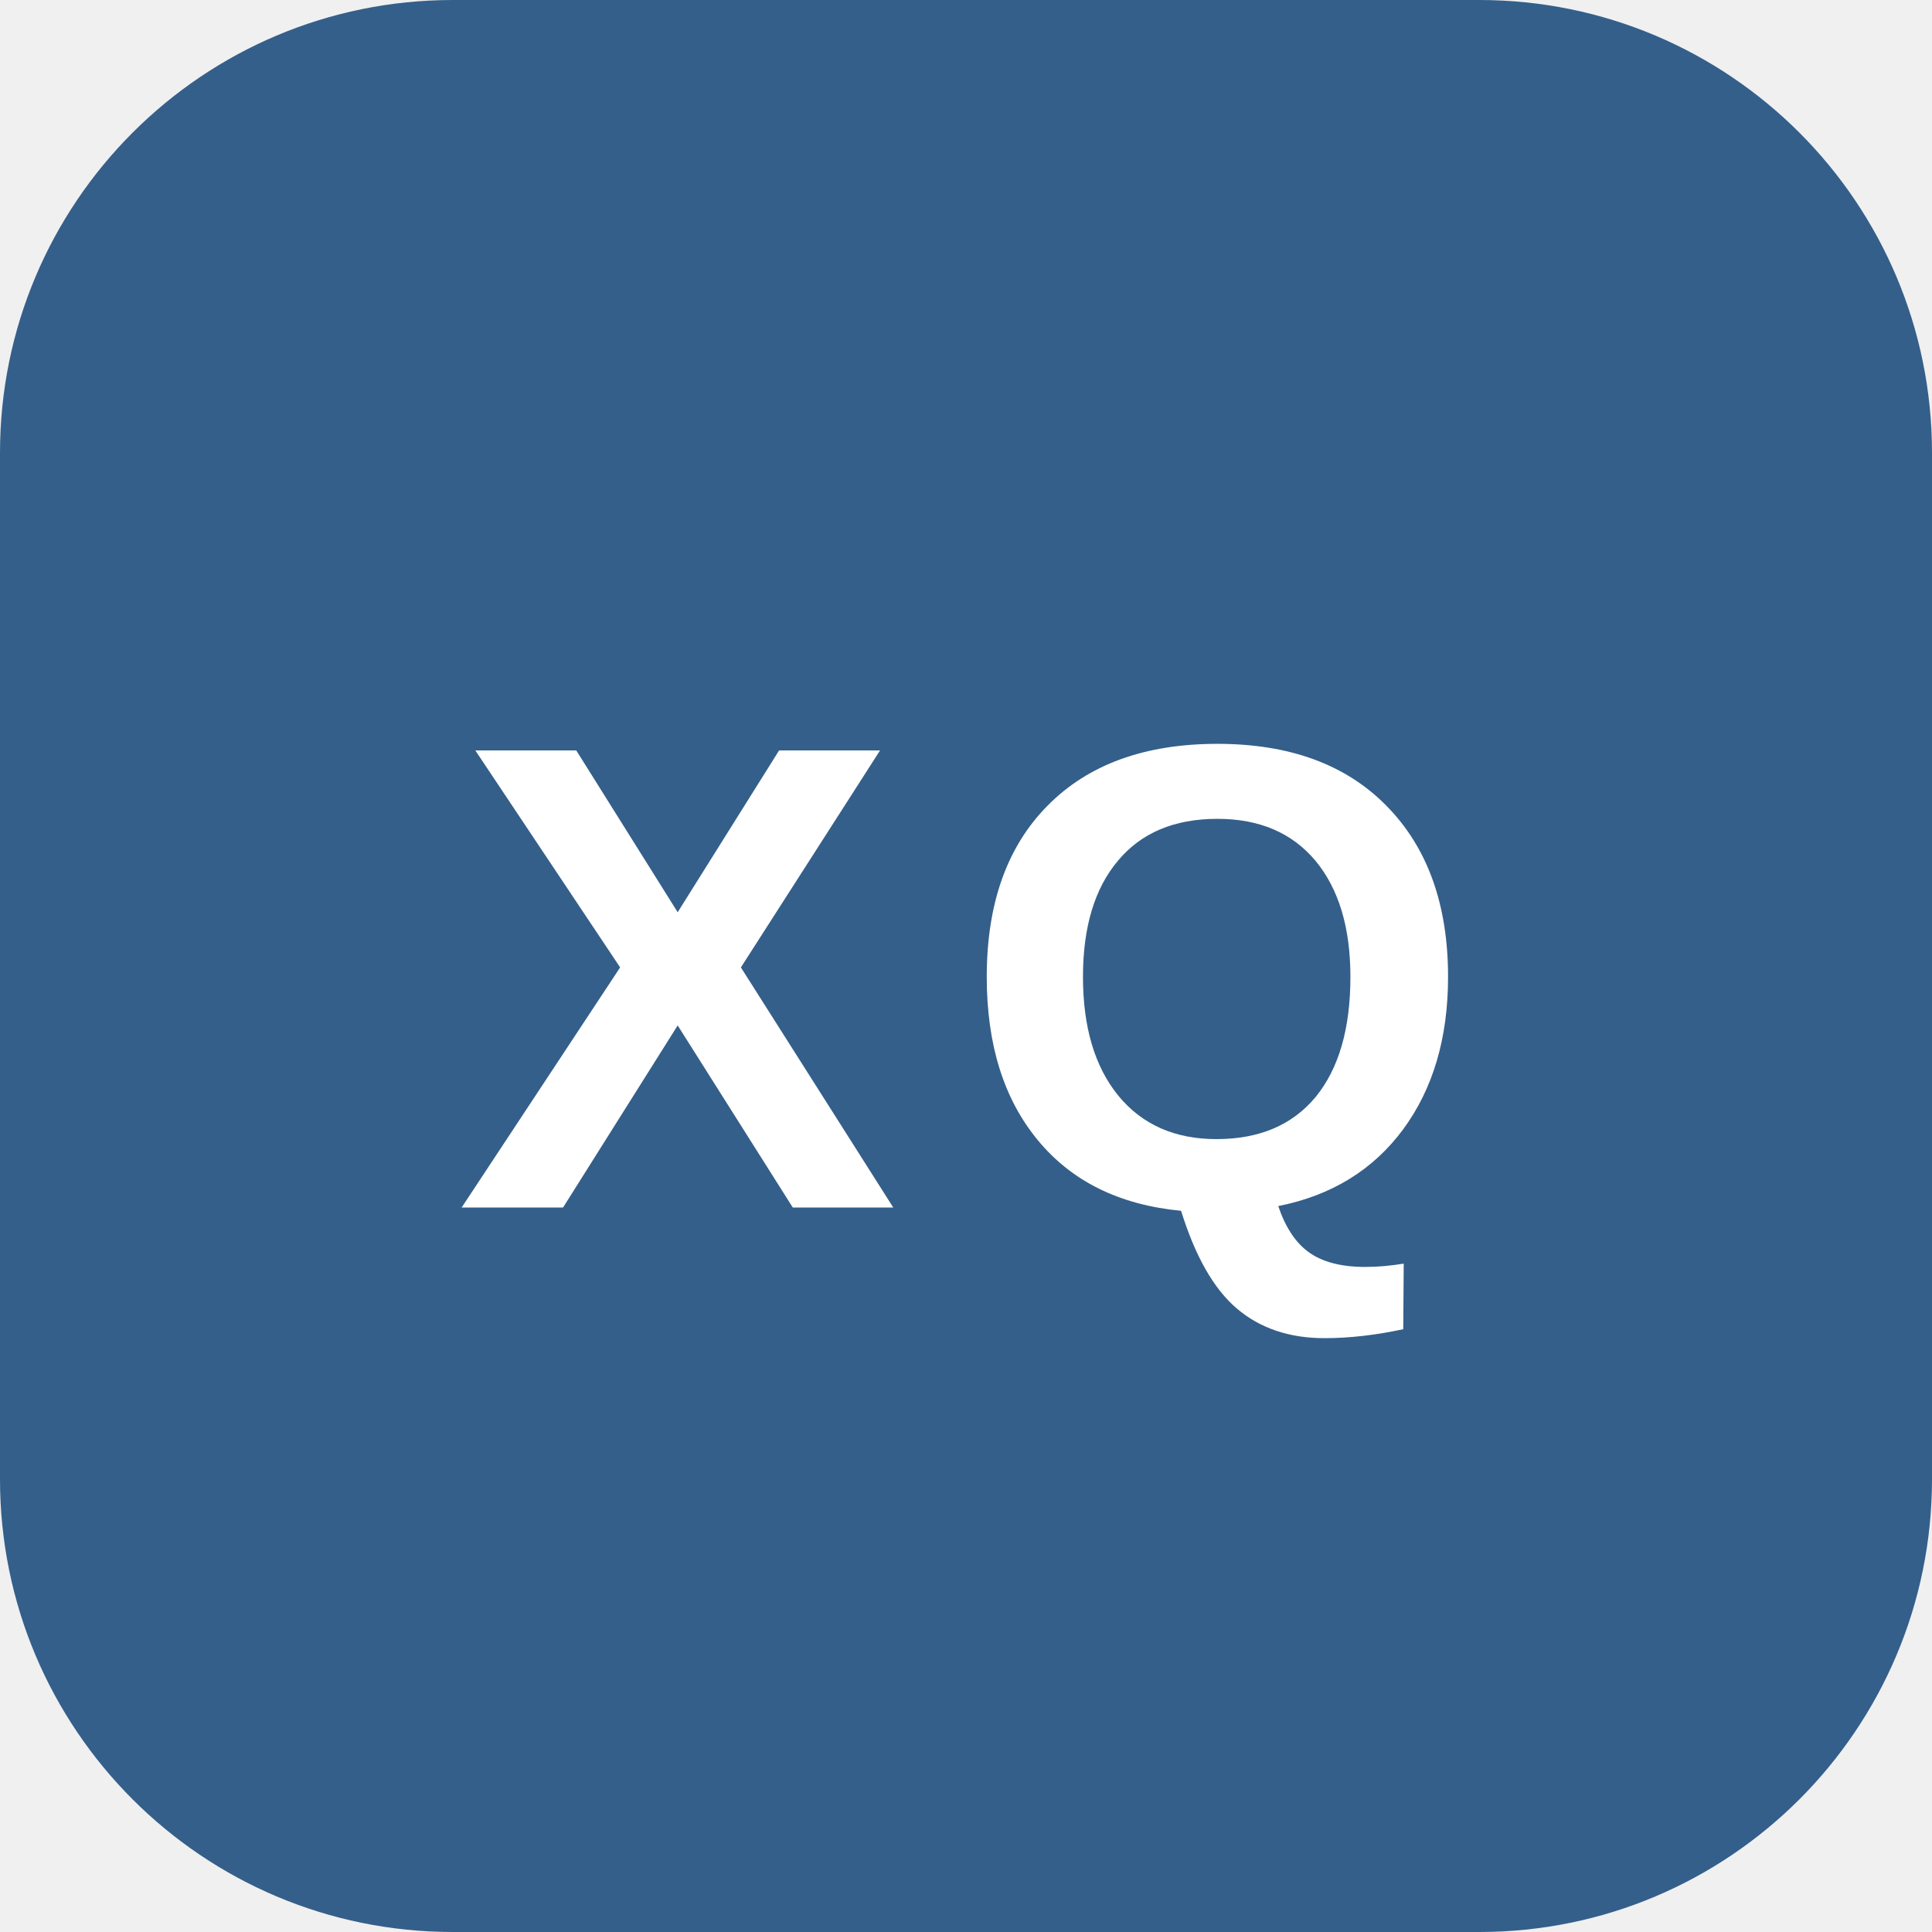
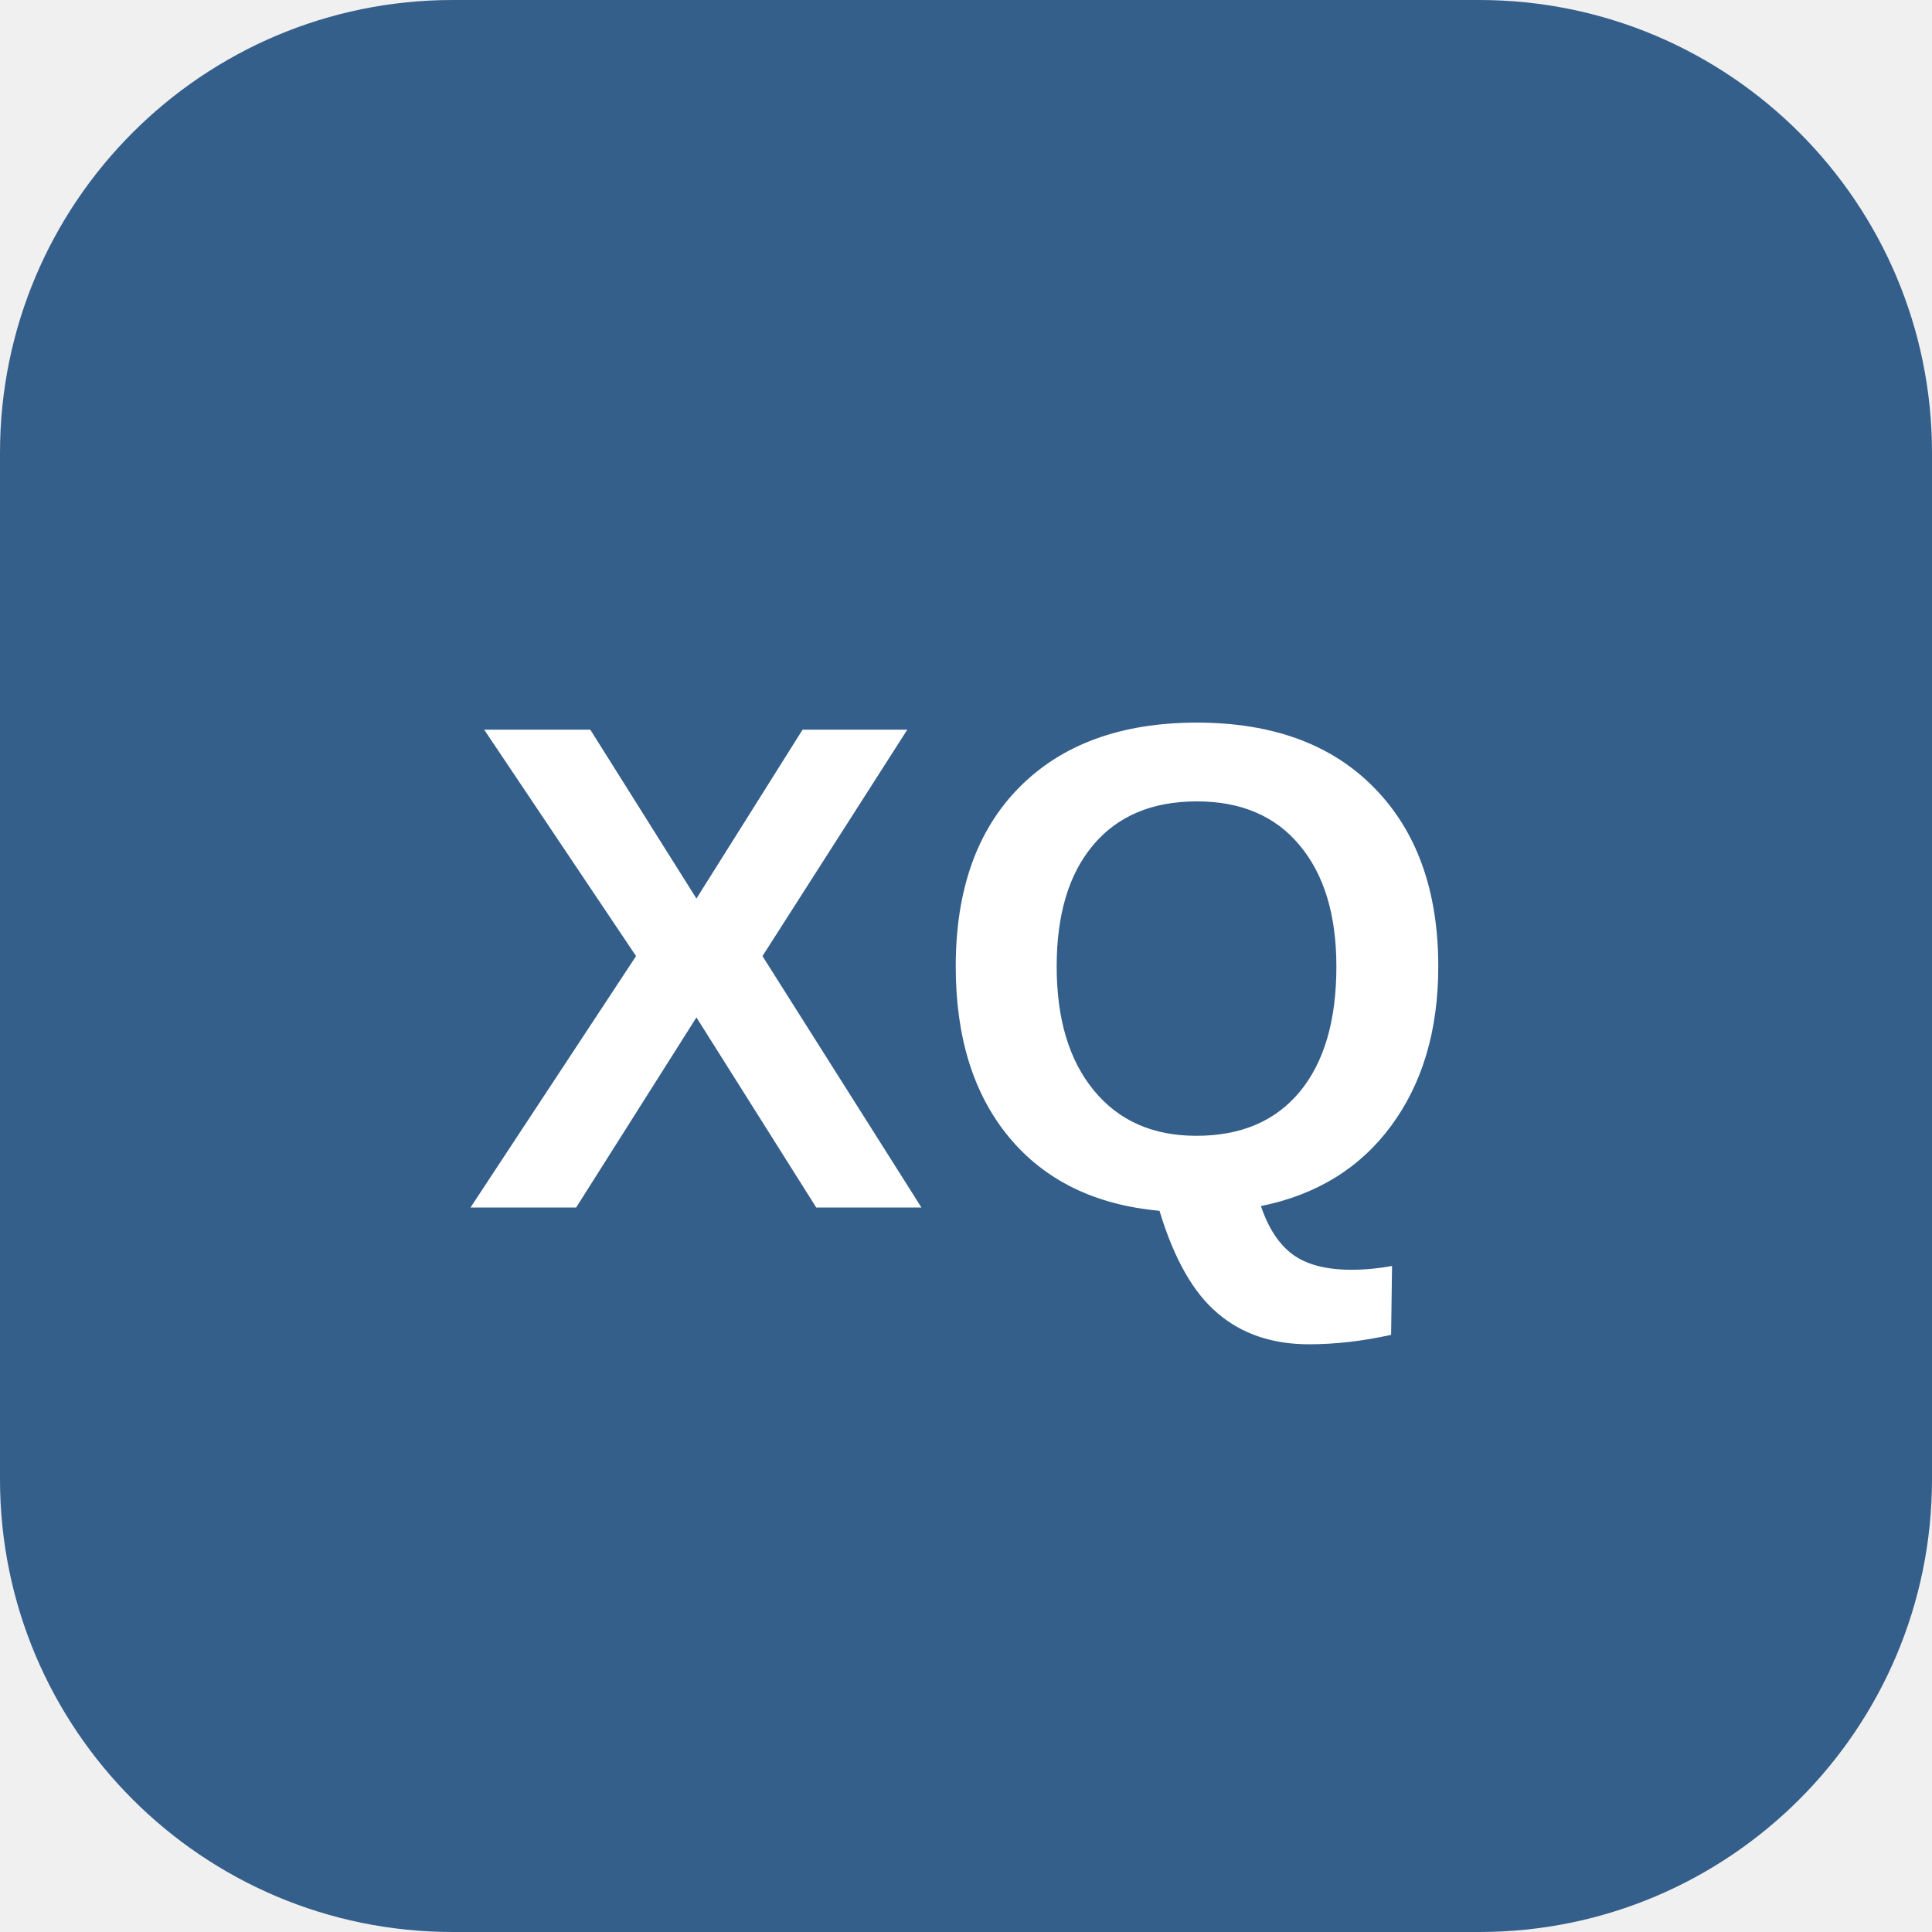
<svg xmlns="http://www.w3.org/2000/svg" viewBox="0 0 64 64">
  <rect width="64" height="64" rx="15" fill="#345f8a" />
-   <text x="32" y="40" fill="#ffffff" font-family="Arial, Helvetica, sans-serif" font-size="22" font-weight="600" letter-spacing="2" text-anchor="middle">XQ</text>
+   <text x="32" y="40" fill="#ffffff" font-family="Arial, Helvetica, sans-serif" font-size="23" font-weight="600" letter-spacing="0" text-anchor="middle">XQ</text>
</svg>
